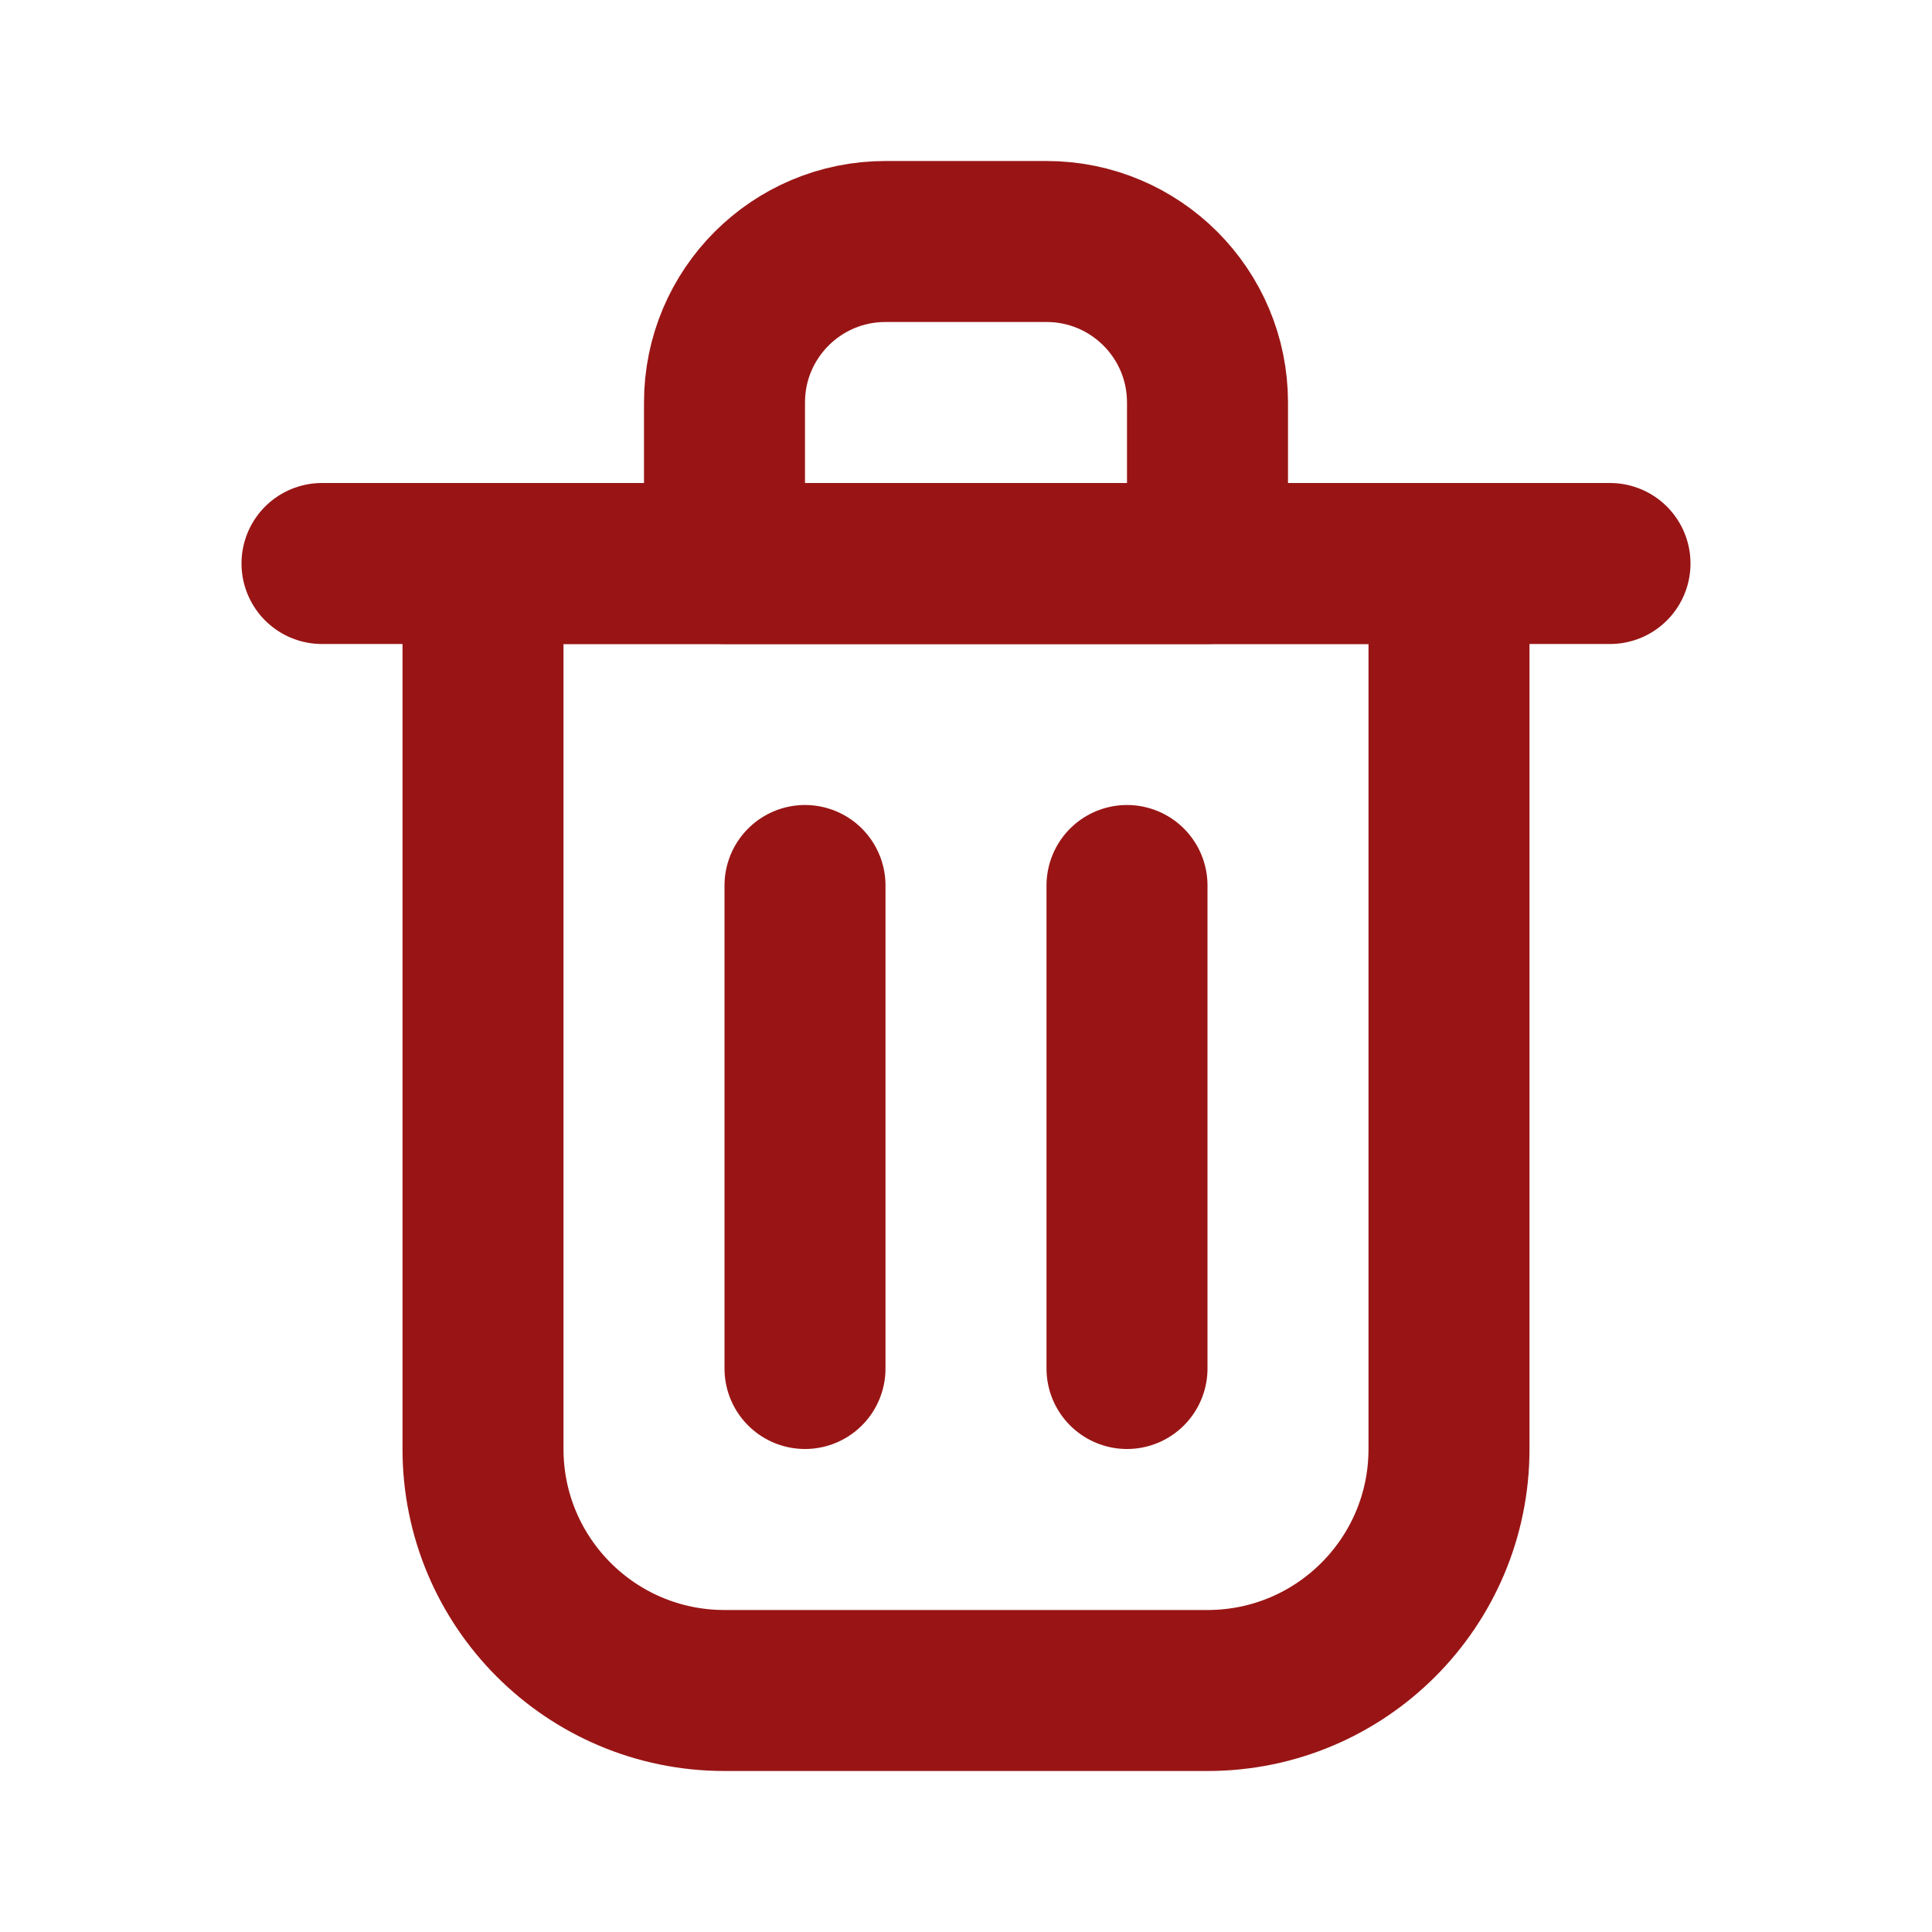
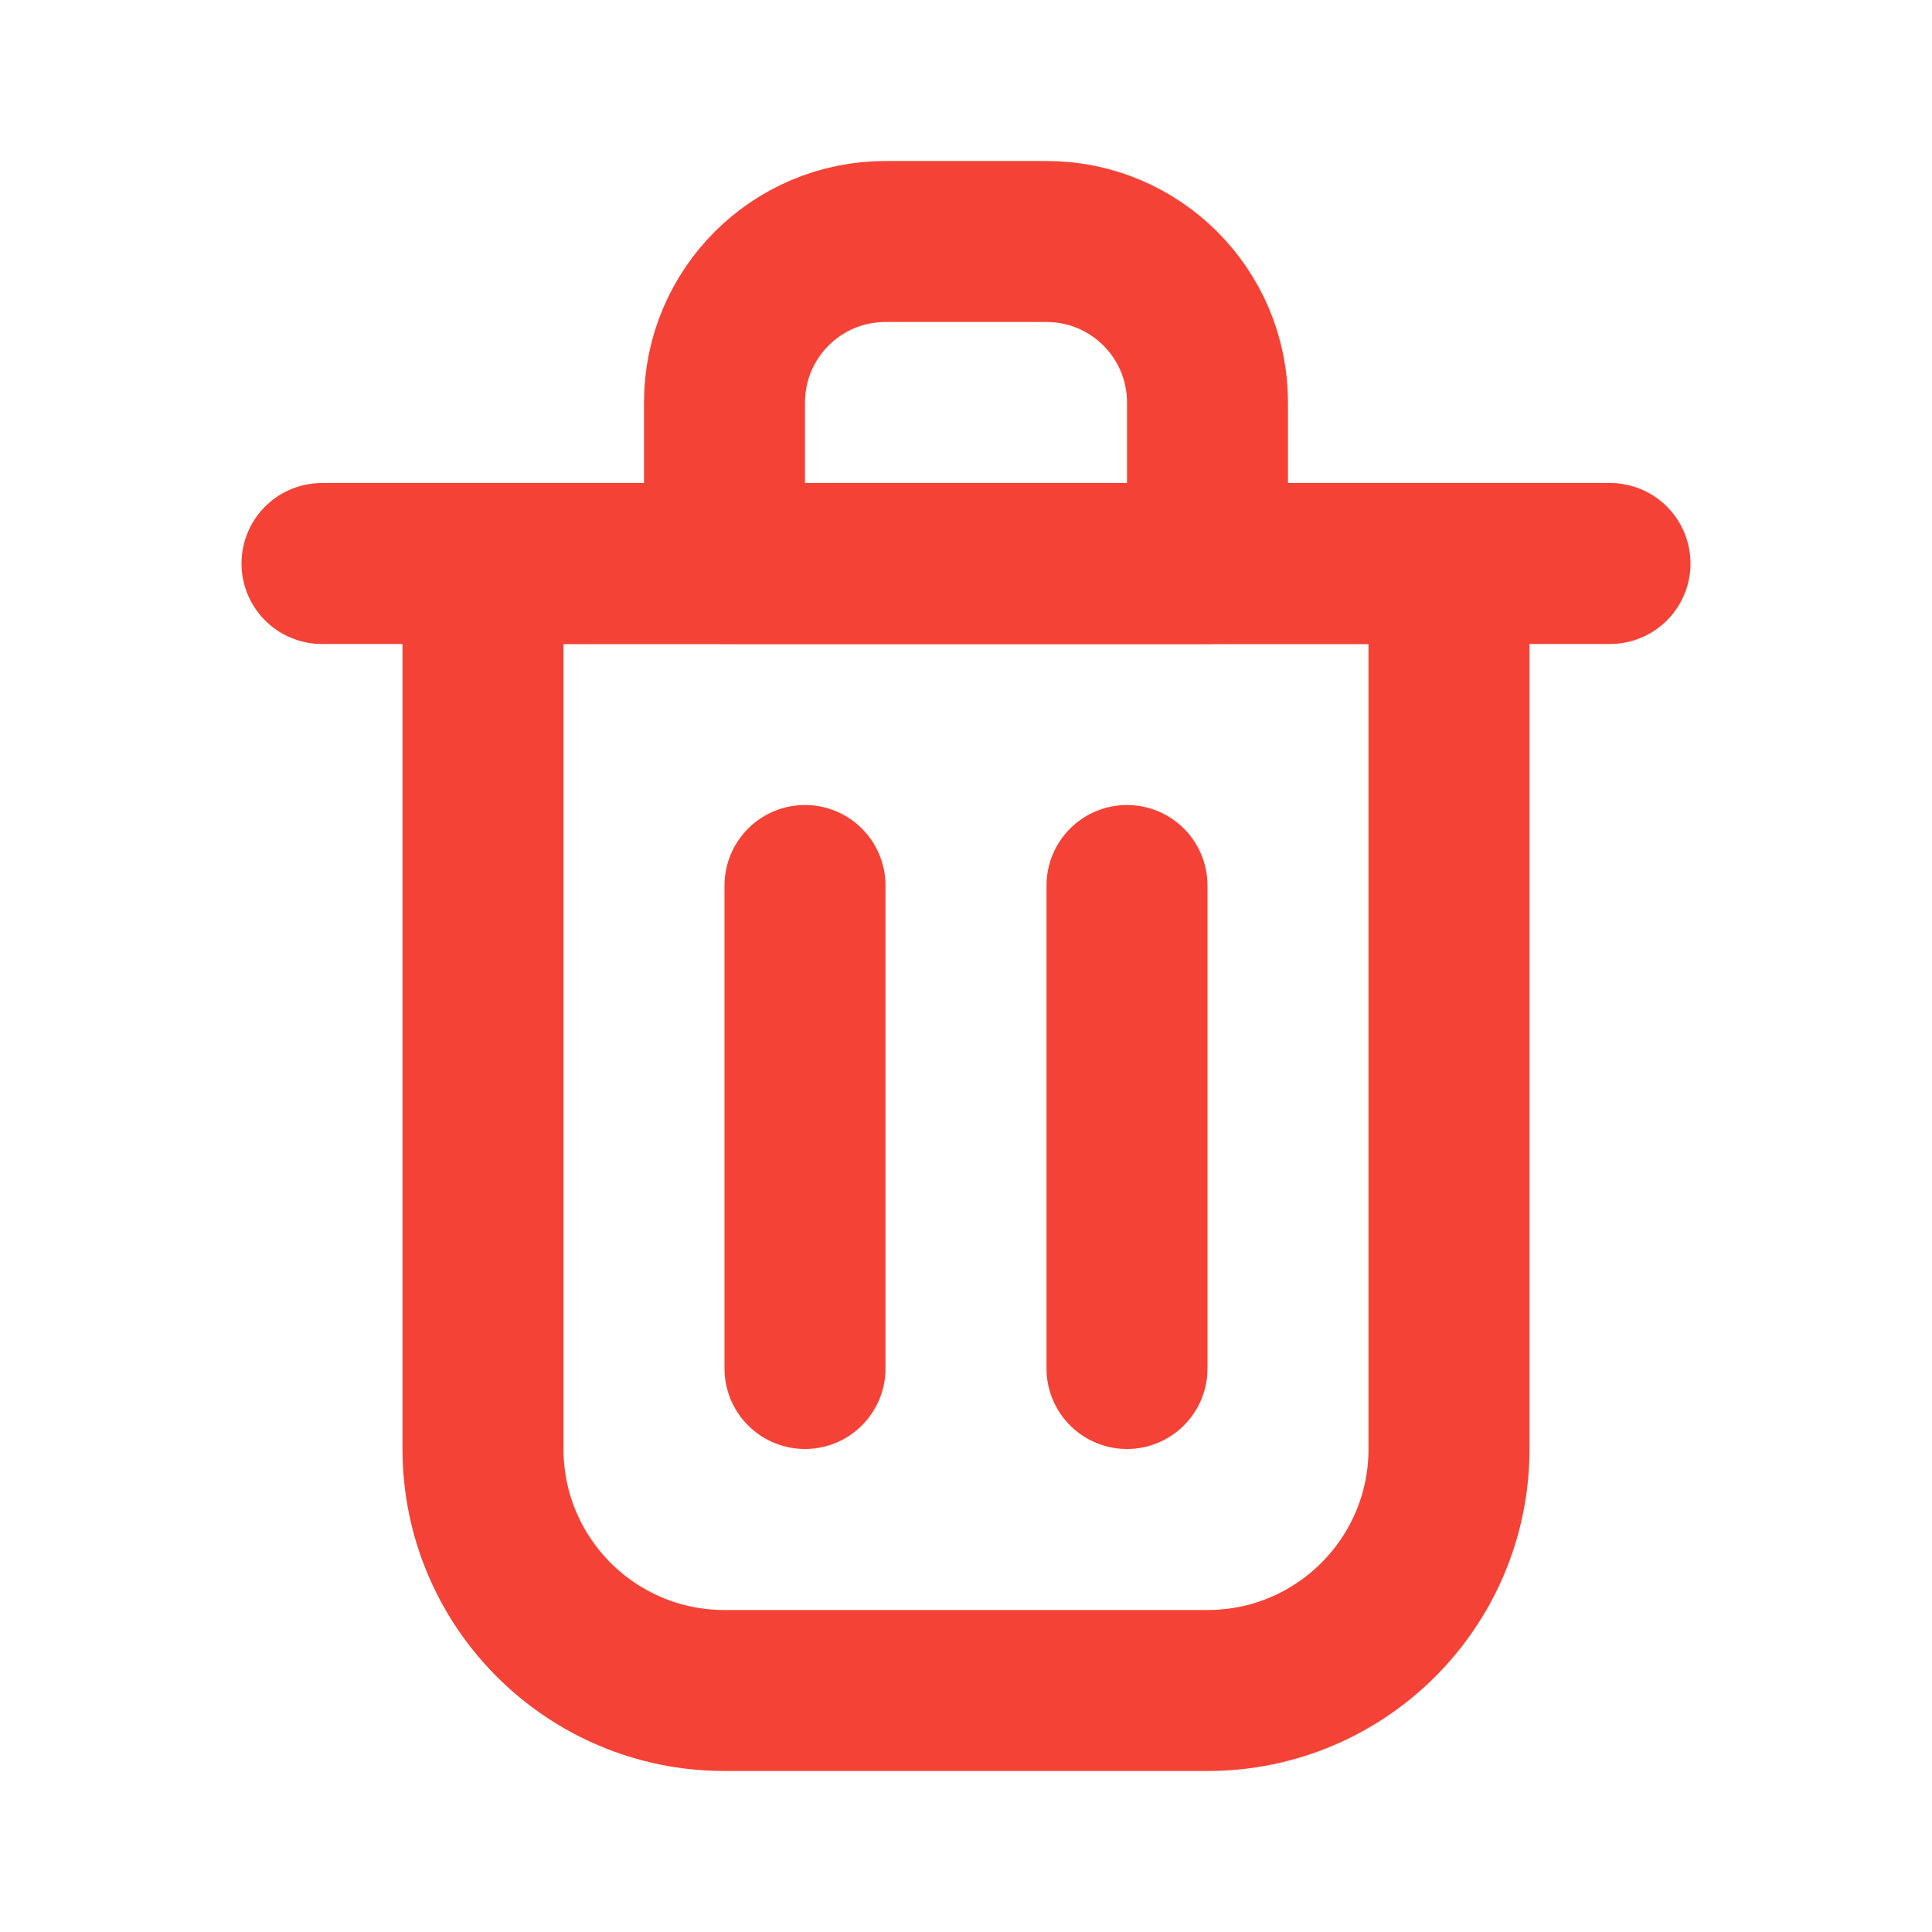
- <svg xmlns="http://www.w3.org/2000/svg" width="22px" height="22px" viewBox="0 0 24 24" fill="none">
+ <svg xmlns="http://www.w3.org/2000/svg" width="25px" height="25px" viewBox="0 0 24 24" fill="none">
  <g id="SVGRepo_bgCarrier" stroke-width="0" />
  <g id="SVGRepo_tracerCarrier" stroke-linecap="round" stroke-linejoin="round" />
  <g id="SVGRepo_iconCarrier">
-     <path d="M10 11V17" stroke="#991515" stroke-width="2" stroke-linecap="round" stroke-linejoin="round" />
-     <path d="M14 11V17" stroke="#991515" stroke-width="2" stroke-linecap="round" stroke-linejoin="round" />
-     <path d="M4 7H20" stroke="#991515" stroke-width="2" stroke-linecap="round" stroke-linejoin="round" />
-     <path d="M6 7H12H18V18C18 19.657 16.657 21 15 21H9C7.343 21 6 19.657 6 18V7Z" stroke="#991515" stroke-width="2" stroke-linecap="round" stroke-linejoin="round" />
-     <path d="M9 5C9 3.895 9.895 3 11 3H13C14.105 3 15 3.895 15 5V7H9V5Z" stroke="#991515" stroke-width="2" stroke-linecap="round" stroke-linejoin="round" />
+     <path d="M10 11V17" stroke="#f44336" stroke-width="2" stroke-linecap="round" stroke-linejoin="round" />
+     <path d="M14 11V17" stroke="#f44336" stroke-width="2" stroke-linecap="round" stroke-linejoin="round" />
+     <path d="M4 7H20" stroke="#f44336" stroke-width="2" stroke-linecap="round" stroke-linejoin="round" />
+     <path d="M6 7H12H18V18C18 19.657 16.657 21 15 21H9C7.343 21 6 19.657 6 18V7Z" stroke="#f44336" stroke-width="2" stroke-linecap="round" stroke-linejoin="round" />
+     <path d="M9 5C9 3.895 9.895 3 11 3H13C14.105 3 15 3.895 15 5V7H9V5Z" stroke="#f44336" stroke-width="2" stroke-linecap="round" stroke-linejoin="round" />
  </g>
</svg>
